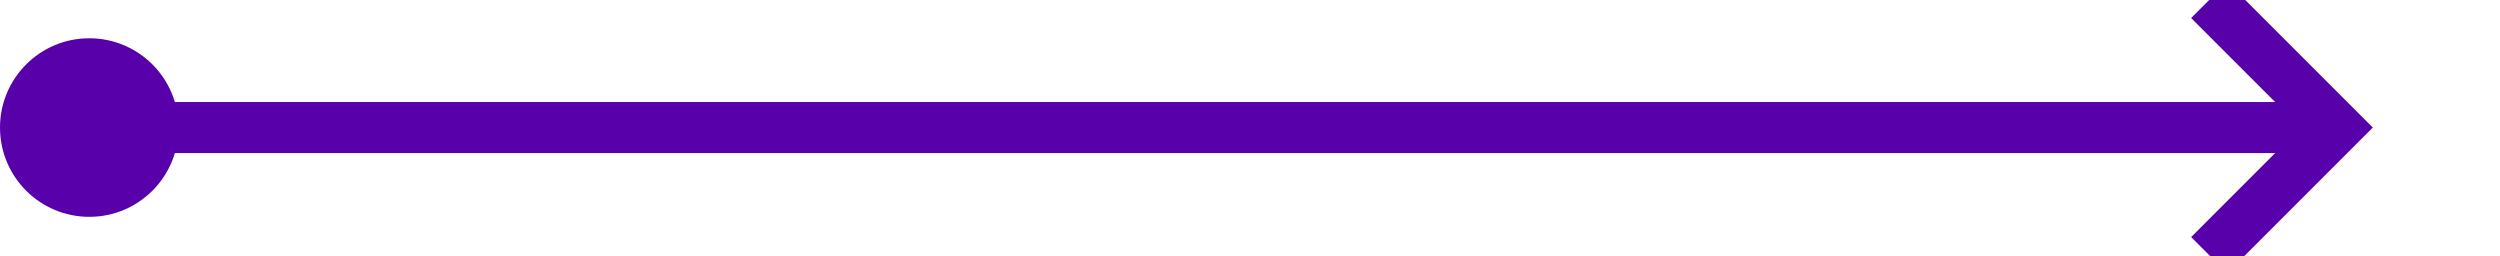
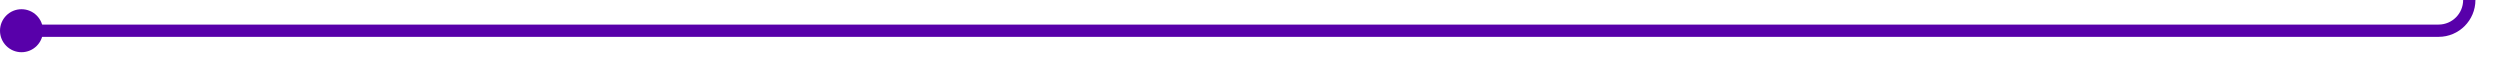
- <svg xmlns="http://www.w3.org/2000/svg" version="1.1" width="98px" height="10px" preserveAspectRatio="xMinYMid meet" viewBox="388 7051 98 8">
-   <path d="M 390 7055  L 479 7055  " stroke-width="2" stroke-dasharray="0" stroke="rgba(88, 0, 170, 1)" fill="none" class="stroke" />
-   <path d="M 391.5 7051.5  A 3.5 3.5 0 0 0 388 7055 A 3.5 3.5 0 0 0 391.5 7058.5 A 3.5 3.5 0 0 0 395 7055 A 3.5 3.5 0 0 0 391.5 7051.5 Z M 473.893 7050.707  L 478.186 7055  L 473.893 7059.293  L 475.307 7060.707  L 480.307 7055.707  L 481.014 7055  L 480.307 7054.293  L 475.307 7049.293  L 473.893 7050.707  Z " fill-rule="nonzero" fill="rgba(88, 0, 170, 1)" stroke="none" class="fill" />
+ <svg xmlns="http://www.w3.org/2000/svg" version="1.1" width="407px" height="10px" preserveAspectRatio="xMinYMid meet" viewBox="620 7051 407 8">
+   <path d="M 622 7055  L 1017 7055  A 5 5 0 0 0 1022 7050 L 1022 6958  " stroke-width="2" stroke-dasharray="0" stroke="rgba(88, 0, 170, 1)" fill="none" class="stroke" />
+   <path d="M 623.5 7051.5  A 3.5 3.5 0 0 0 620 7055 A 3.5 3.5 0 0 0 623.5 7058.5 A 3.5 3.5 0 0 0 627 7055 A 3.5 3.5 0 0 0 623.5 7051.5 Z M 1017.707 6963.107  L 1022 6958.814  L 1026.293 6963.107  L 1027.707 6961.693  L 1022.707 6956.693  L 1022 6955.986  L 1021.293 6956.693  L 1016.293 6961.693  L 1017.707 6963.107  Z " fill-rule="nonzero" fill="rgba(88, 0, 170, 1)" stroke="none" class="fill" />
</svg>
